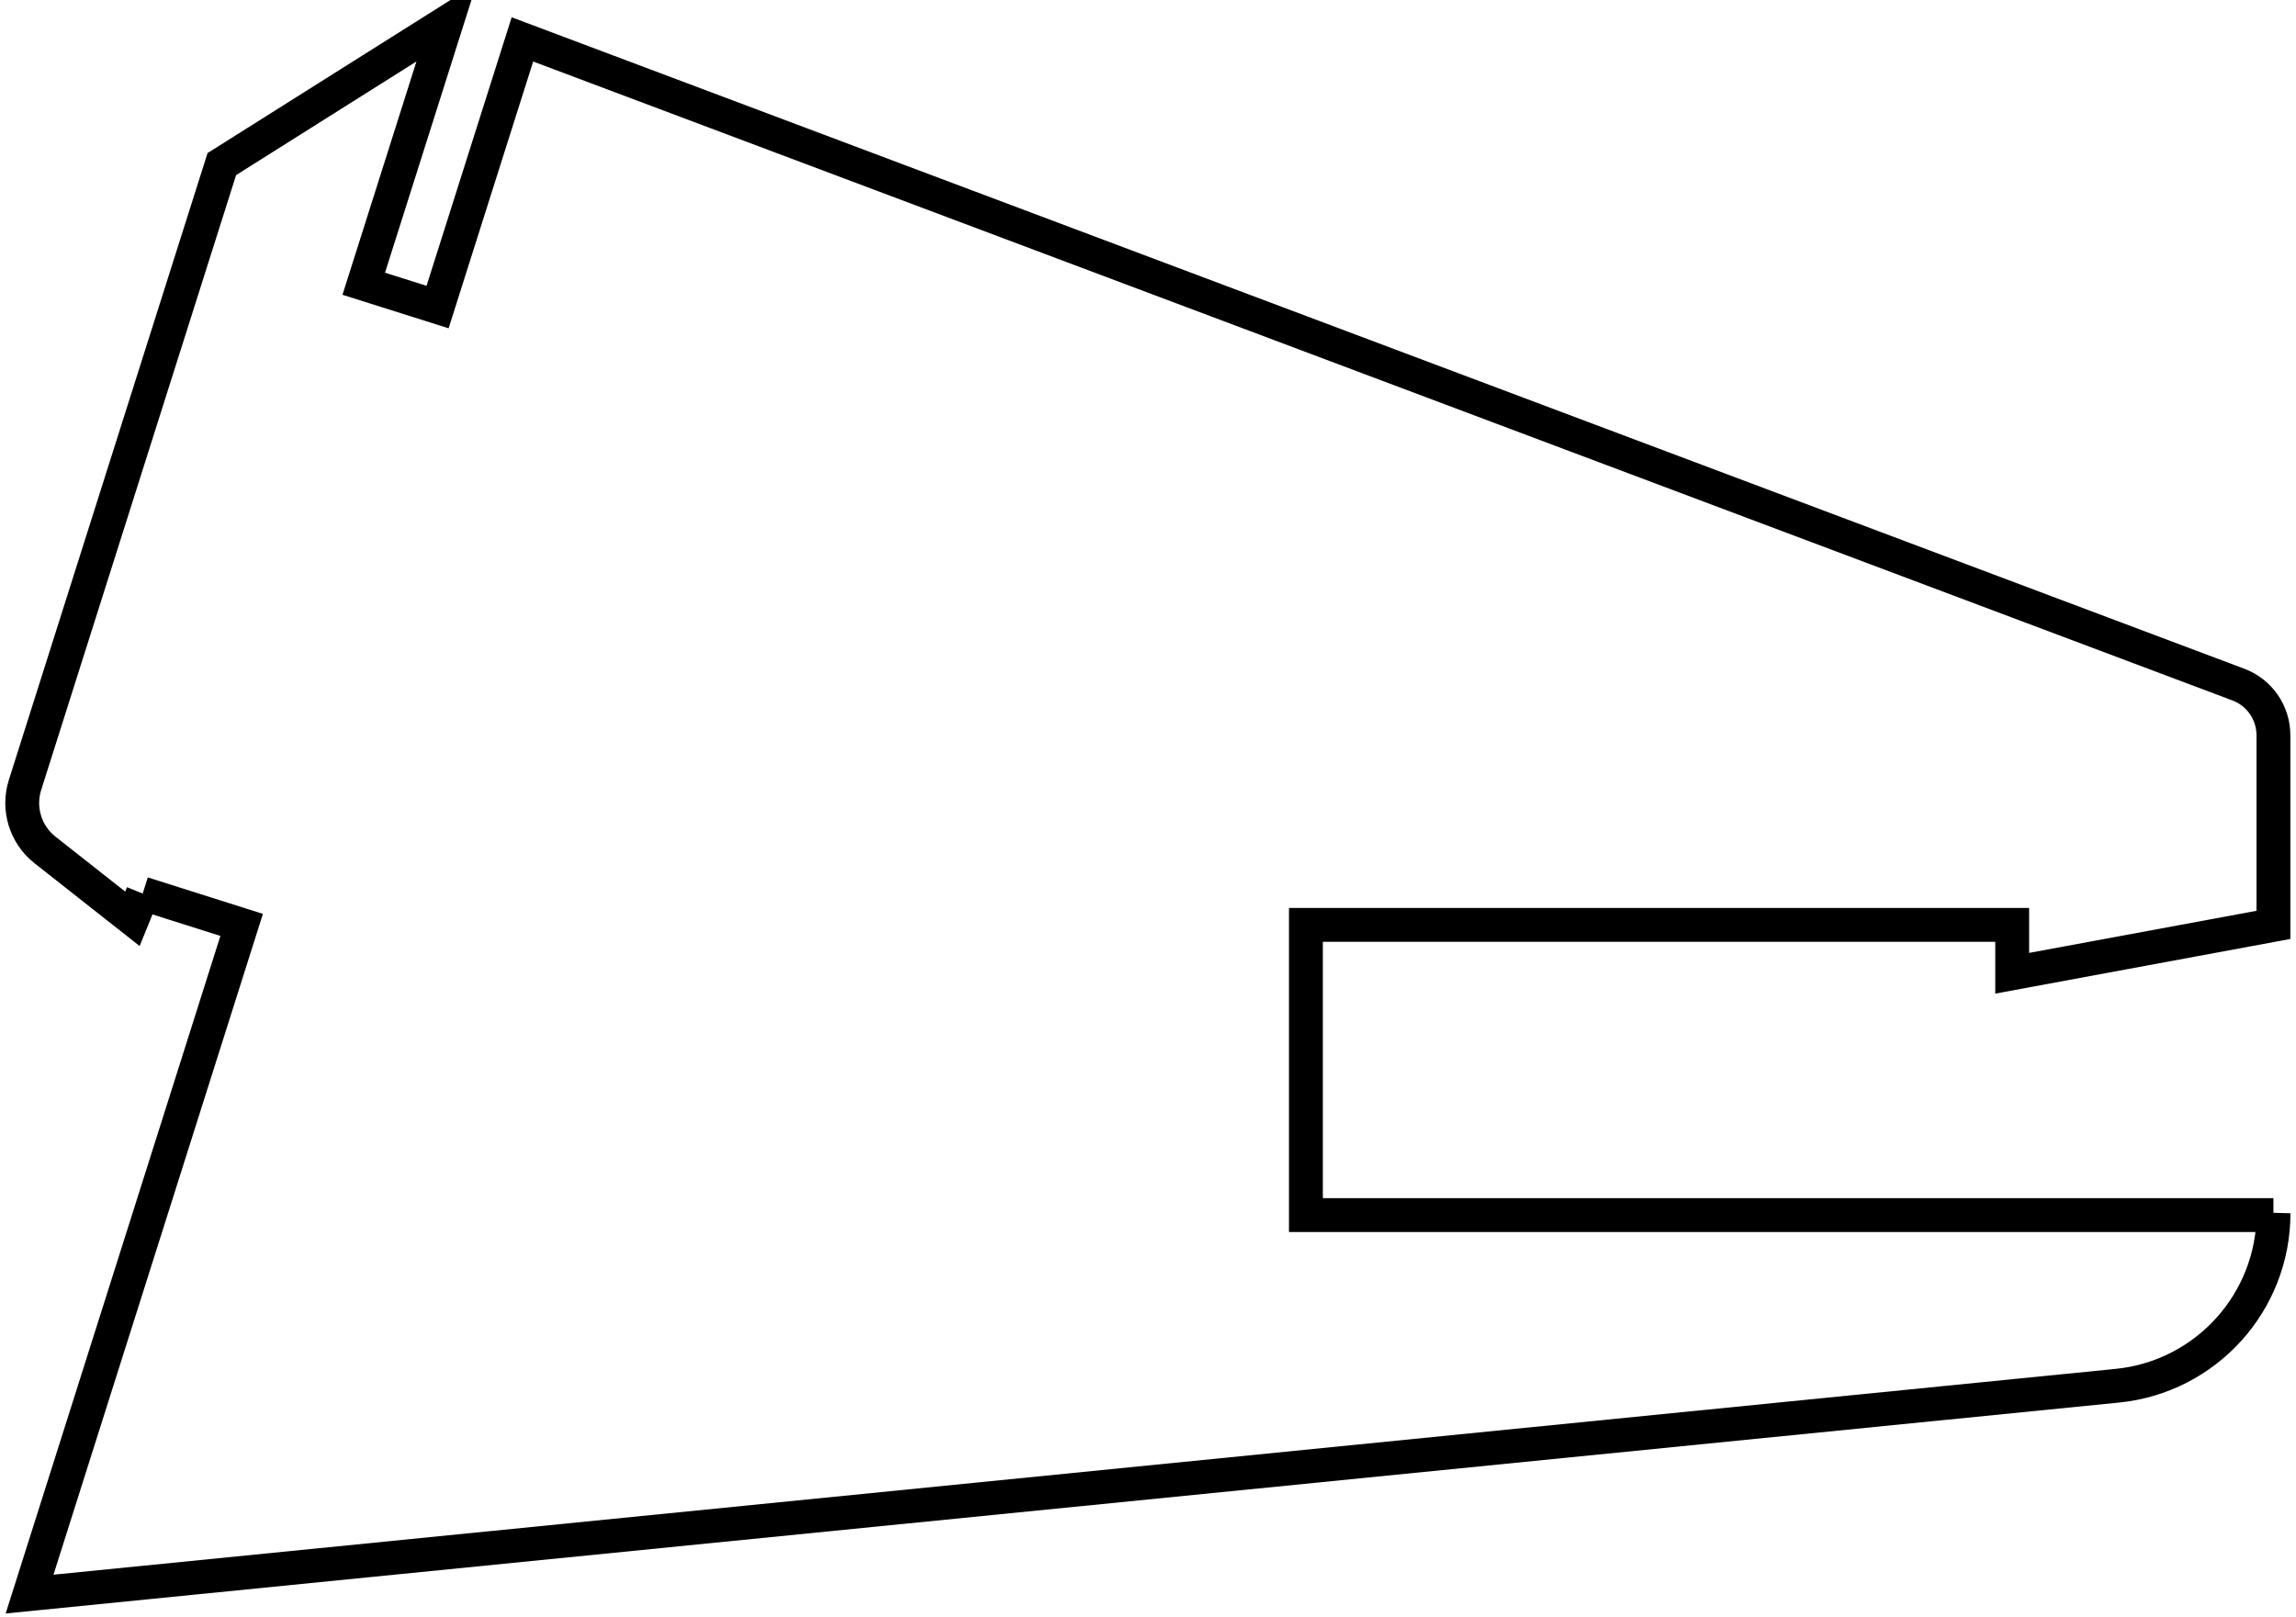
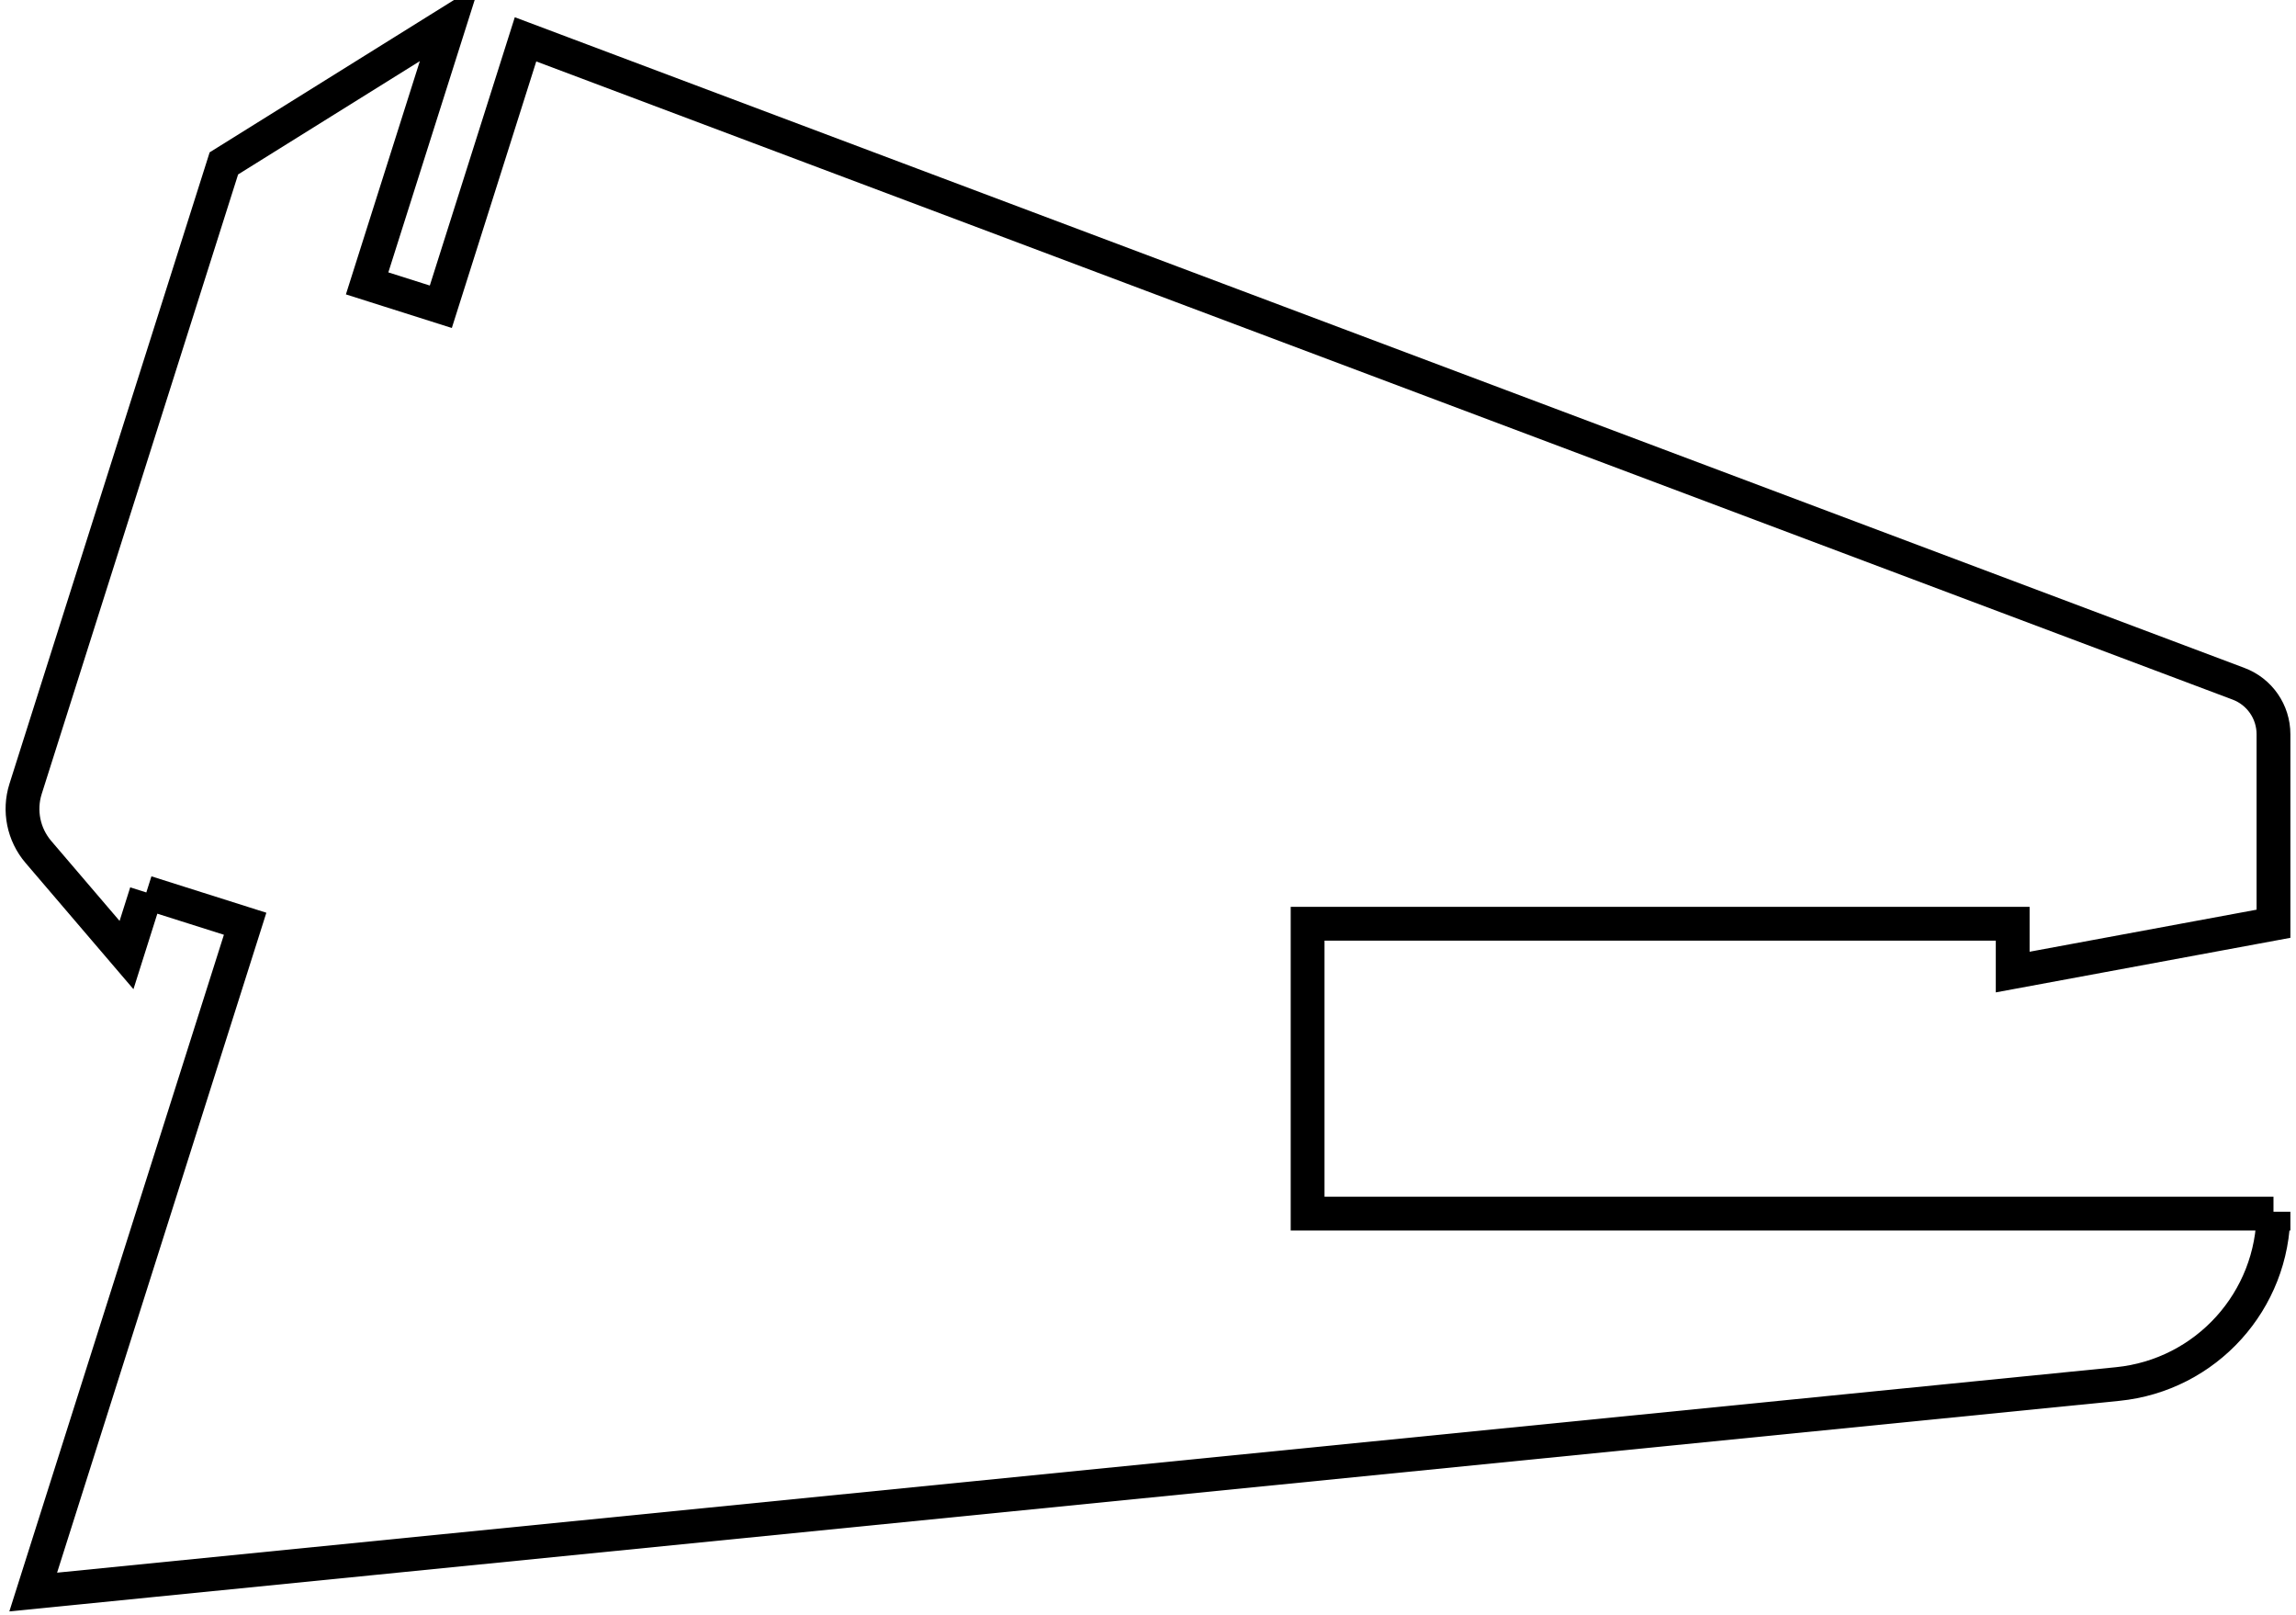
- <svg xmlns="http://www.w3.org/2000/svg" width="23.731mm" height="16.712mm" viewBox="0 0 23.731 16.712" version="1.1">
-   <g id="Sketch001" transform="translate(103.9407,-5.334716) scale(1,-1)">
-     <path id="Sketch001_w0000" d="M -102.466 -14.572 L -101.443 -14.896 L -103.635 -21.814 L -82.057 -19.66 A 1.793 1.793 0 0 1 -80.442 -17.877L -80.443 -17.896 L -90.443 -17.896 L -90.443 -14.896 L -83.143 -14.896 L -83.143 -15.396 L -80.443 -14.896 L -80.443 -12.935 A 0.559 0.559 0 0 1 -80.805 -12.412L -98.541 -5.742 L -99.418 -8.509 L -100.181 -8.268 L -99.325 -5.567 L -101.648 -7.031 L -103.682 -13.449 A 0.618 0.618 0 0 1 -103.476 -14.121L -102.572 -14.833 L -102.466 -14.572 " stroke="#000000" stroke-width="0.35 px" style="stroke-width:0.35;stroke-miterlimit:4;stroke-dasharray:none;fill:none;fill-rule: evenodd " />
+ <svg xmlns="http://www.w3.org/2000/svg" width="23.771mm" height="16.712mm" viewBox="0 0 23.771 16.712" version="1.1">
+   <g id="Sketch001" transform="translate(103.9809,-5.334883) scale(1,-1)">
+     <path id="Sketch001_w0000" d="M -102.466 -14.572 L -101.443 -14.896 L -103.637 -21.813 L -82.057 -19.66 A 1.792 1.792 0 0 1 -80.443 -17.877L -80.443 -17.896 L -90.443 -17.896 L -90.443 -14.896 L -83.143 -14.896 L -83.143 -15.396 L -80.443 -14.896 L -80.443 -12.935 A 0.558 0.558 0 0 1 -80.805 -12.412L -98.54 -5.742 L -99.417 -8.51 L -100.18 -8.268 L -99.324 -5.568 L -101.663 -7.026 L -103.716 -13.5 A 0.686 0.686 0 0 1 -103.584 -14.152L -102.671 -15.22 L -102.466 -14.572 " stroke="#000000" stroke-width="0.35 px" style="stroke-width:0.35;stroke-miterlimit:4;stroke-dasharray:none;fill:none;fill-rule: evenodd " />
  </g>
</svg>
